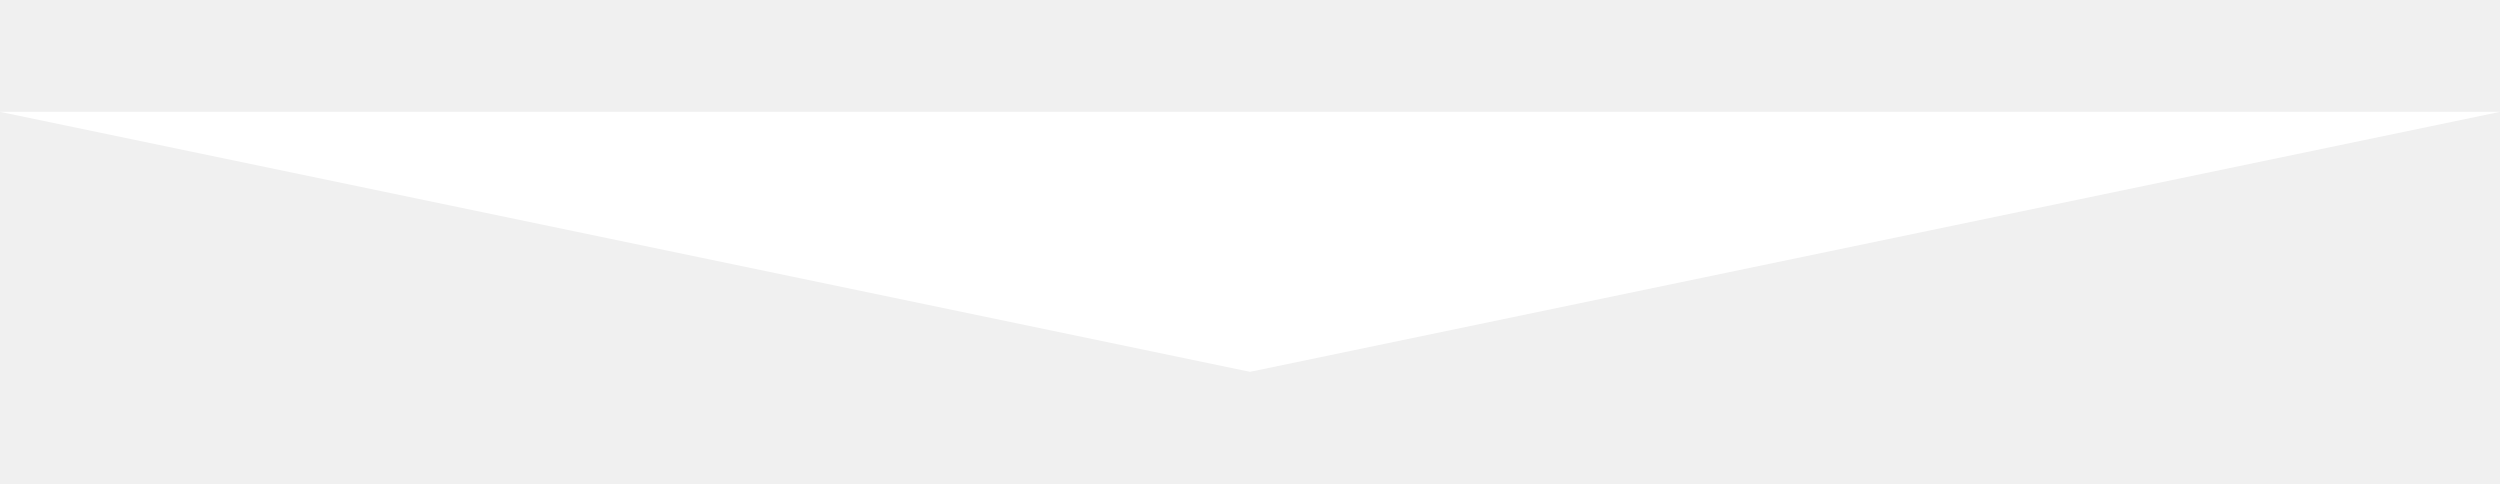
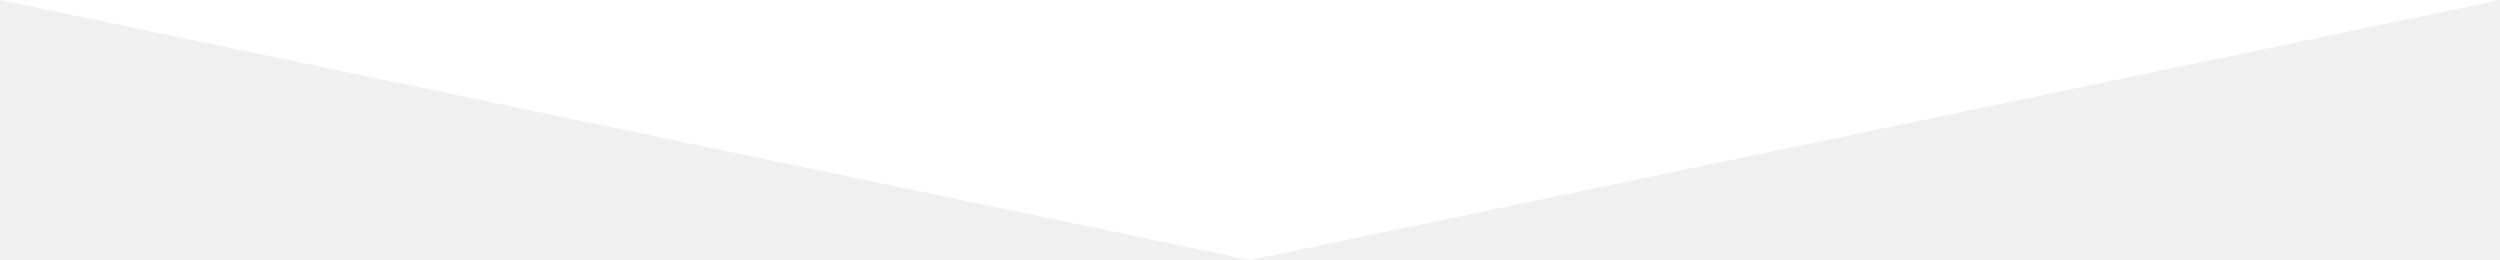
- <svg xmlns="http://www.w3.org/2000/svg" version="1.0" id="Layer_1" x="0px" y="0px" width="320px" height="61.905px" viewBox="0 0 595.28 61.905" enable-background="new 0 0 595.28 61.905" xml:space="preserve">
-   <polygon fill="#ffffff" points="297.64,61.905 0,0 595.28,0 " />
+ <svg xmlns="http://www.w3.org/2000/svg" xmlns:xlink="http://www.w3.org/1999/xlink" version="1.1" preserveAspectRatio="xMidYMid meet" viewBox="0 0 320 33.28" width="320" height="33.28">
+   <defs>
+     <path d="M0 0L320 0L160 33.28L0 0Z" id="b6E9WcHkFZ" />
+   </defs>
+   <g>
+     <g>
+       <g>
+         <use xlink:href="#b6E9WcHkFZ" opacity="1" fill="#ffffff" fill-opacity="1" />
+         <g>
+           <use xlink:href="#b6E9WcHkFZ" opacity="1" fill-opacity="0" stroke="#000000" stroke-width="1" stroke-opacity="0" />
+         </g>
+       </g>
+     </g>
+   </g>
</svg>
